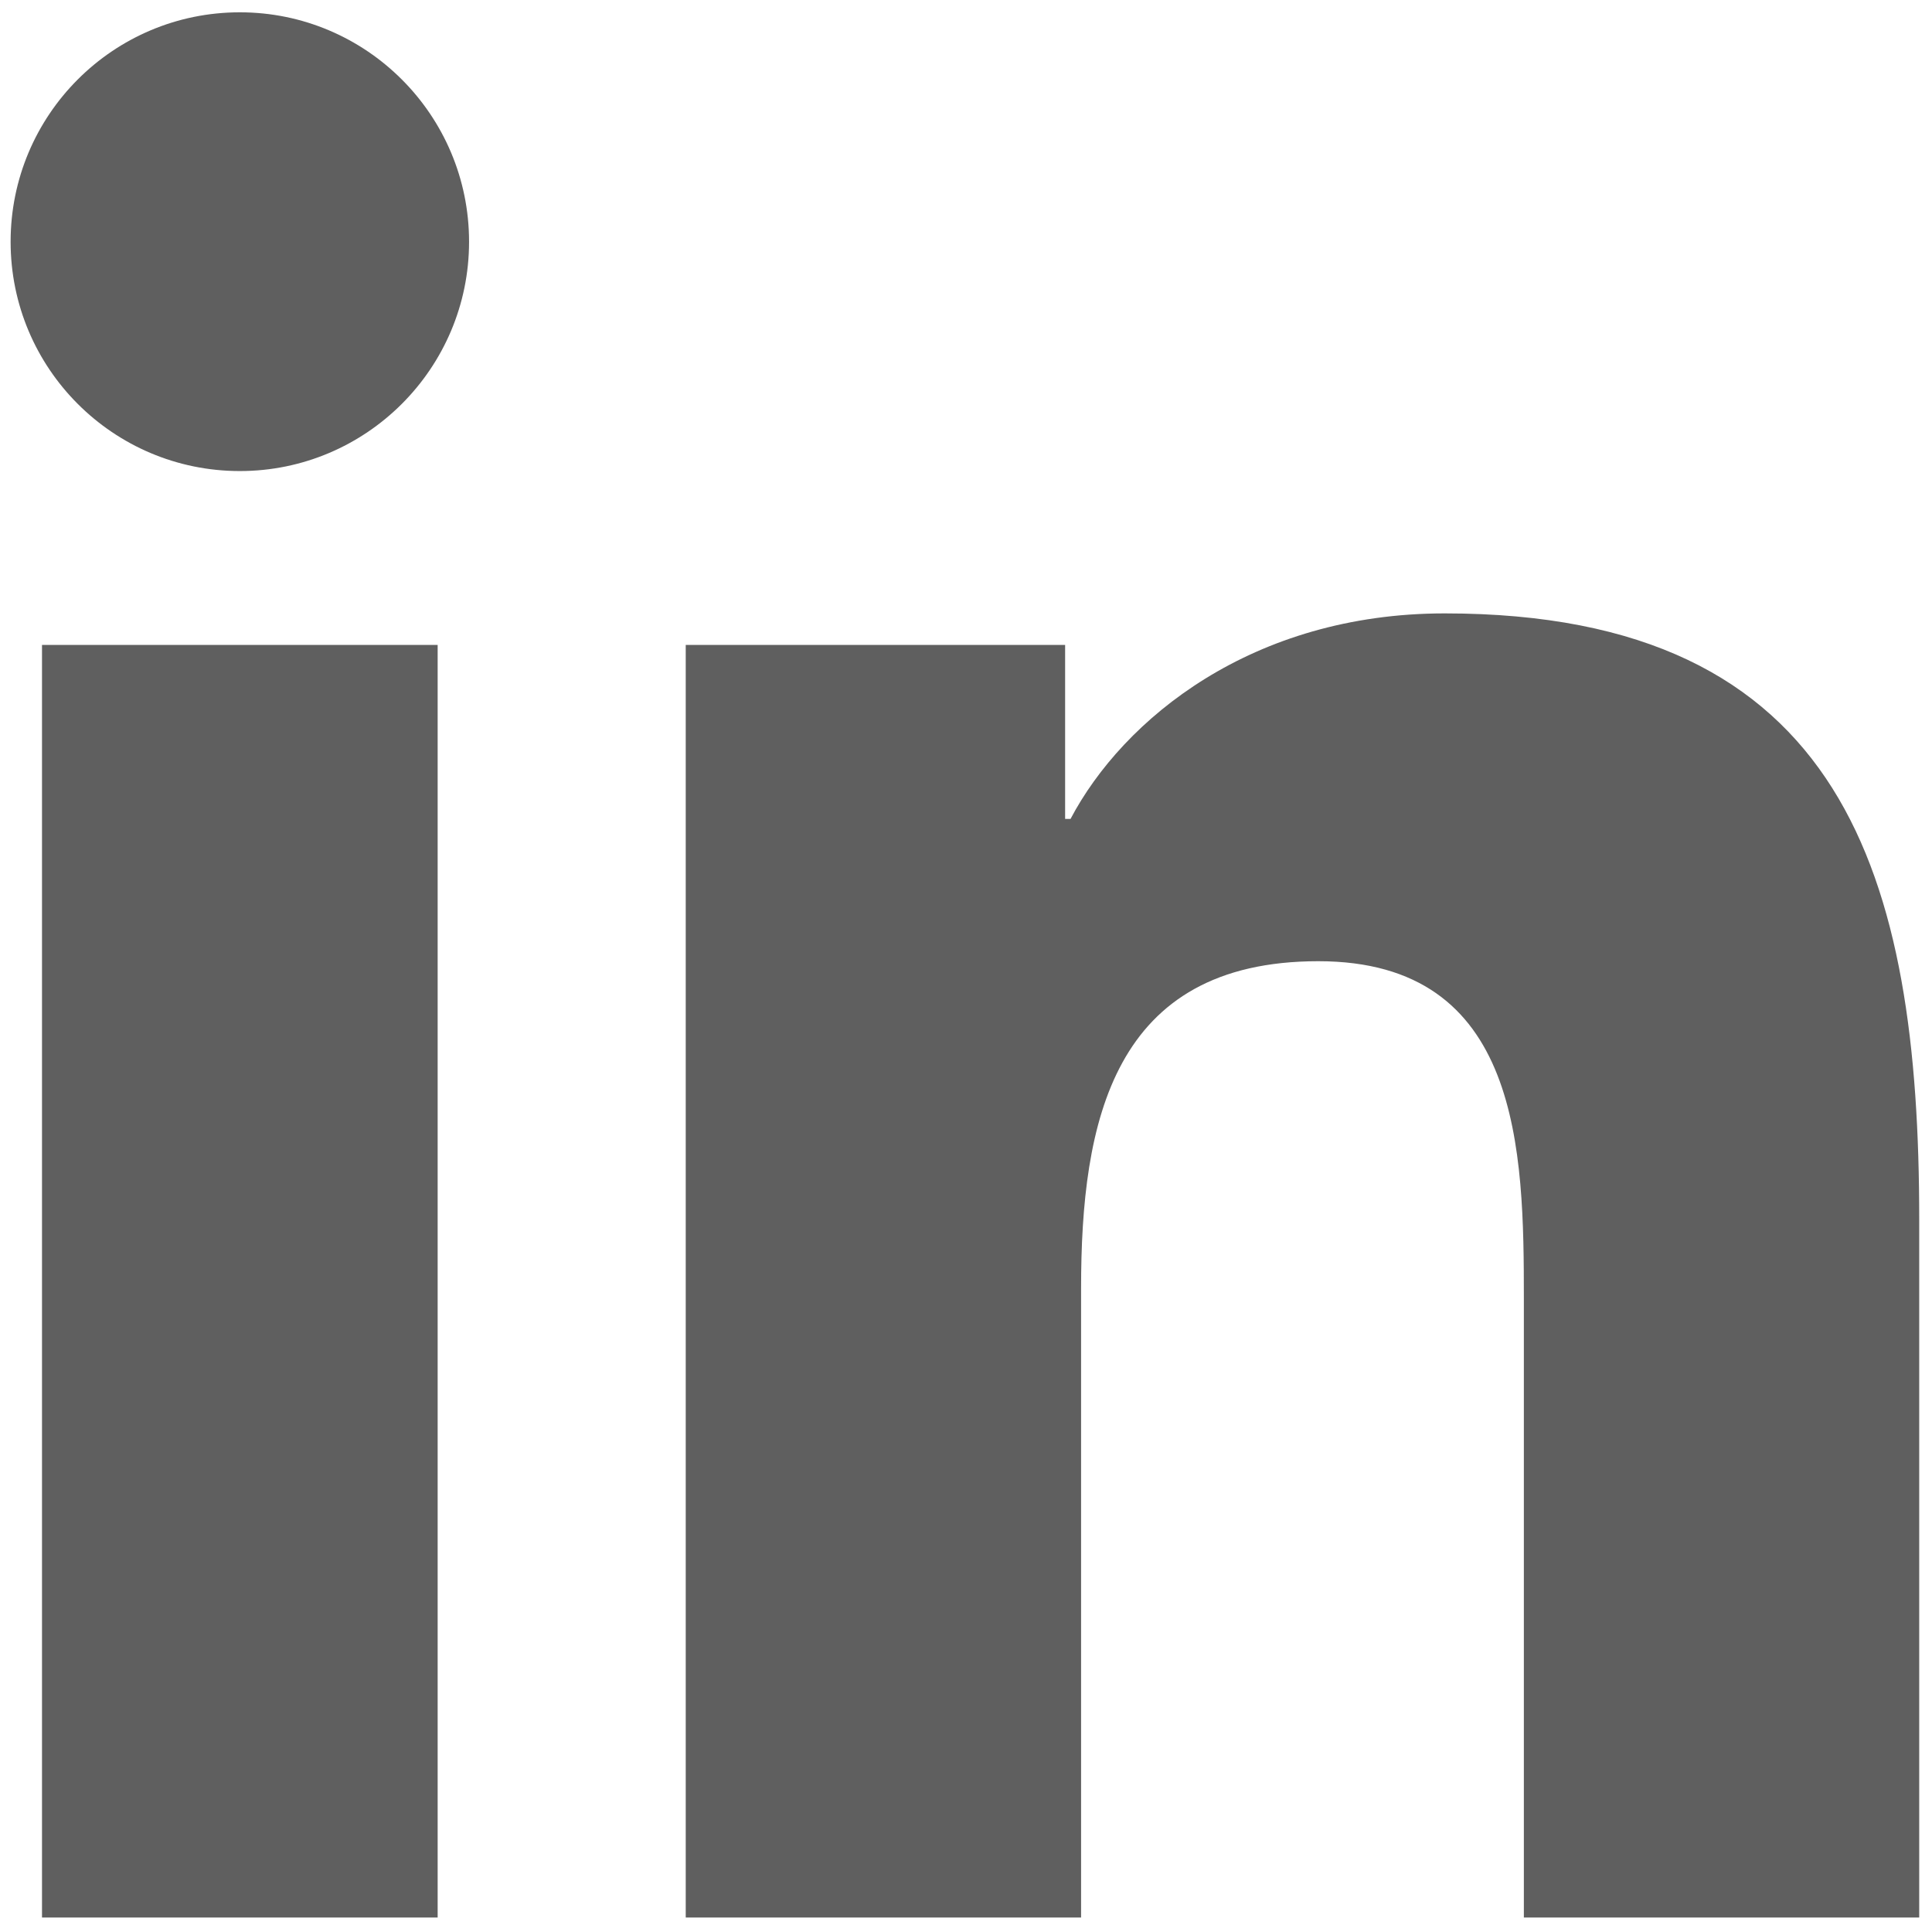
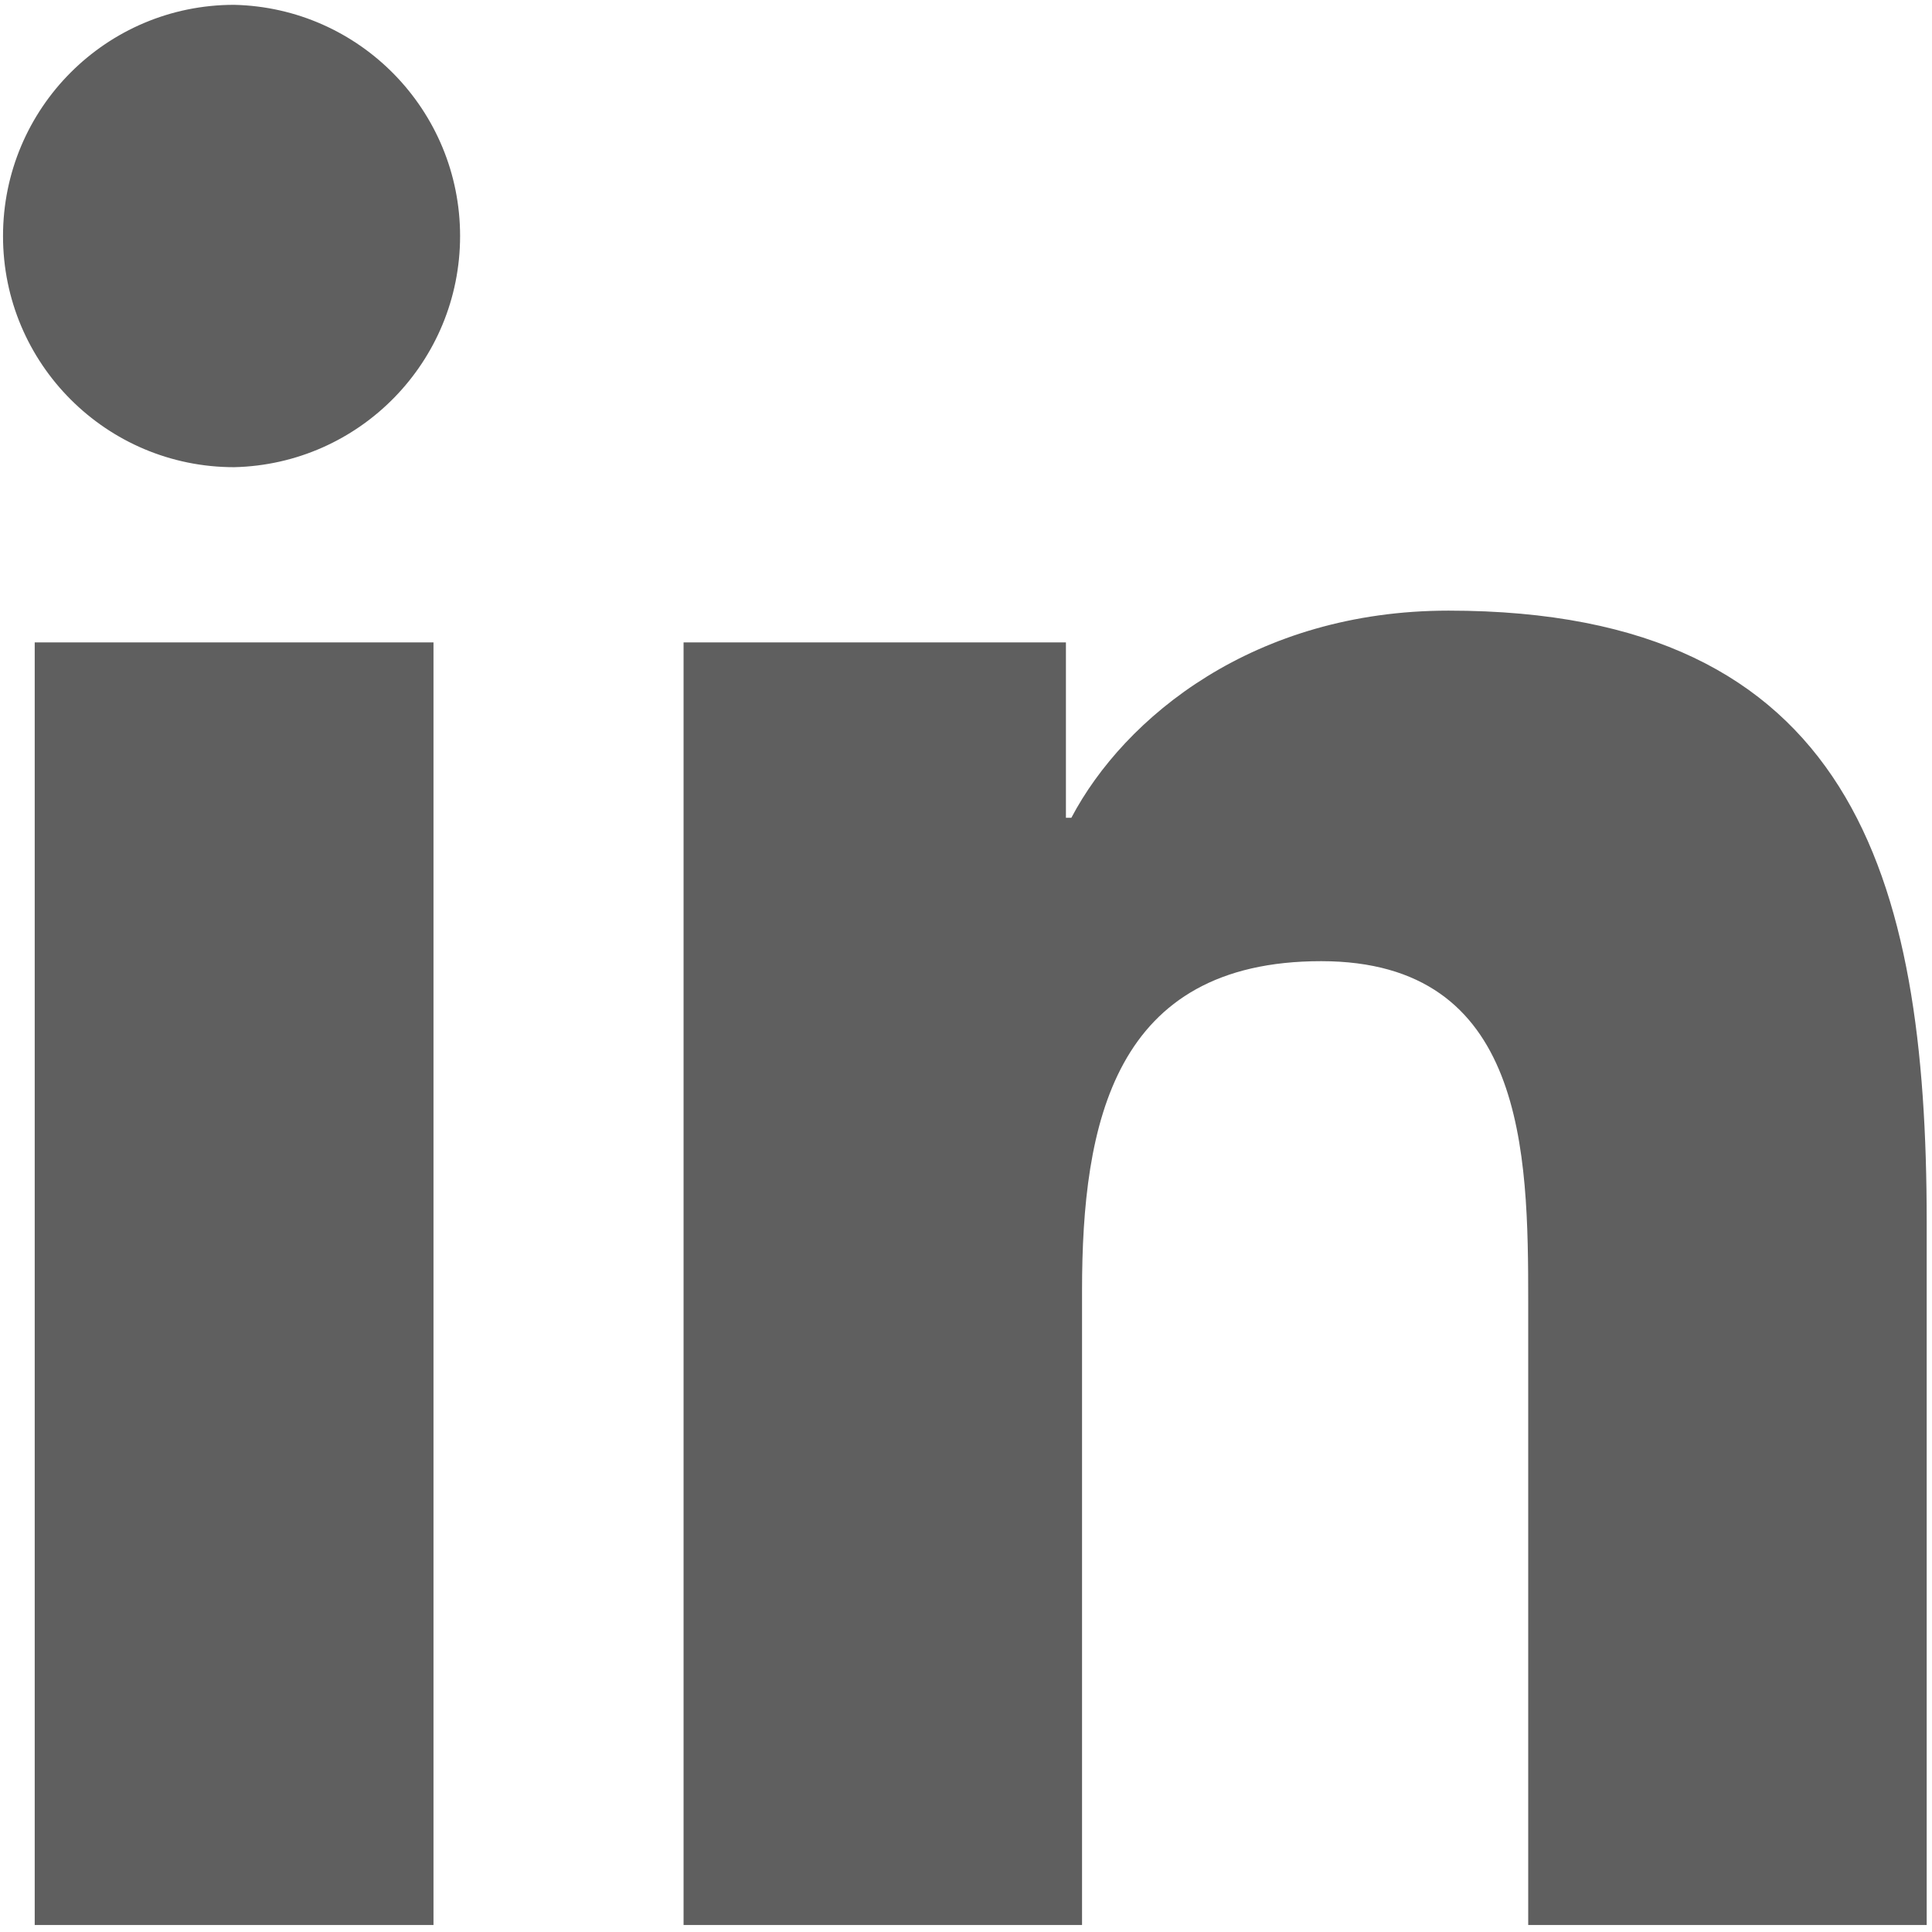
- <svg xmlns="http://www.w3.org/2000/svg" version="1.1" width="256" height="256" viewBox="0 0 256 256" xml:space="preserve">
-   <defs>
- </defs>
-   <g style="stroke: none; stroke-width: 0; stroke-dasharray: none; stroke-linecap: butt; stroke-linejoin: miter; stroke-miterlimit: 10; fill: none; fill-rule: nonzero; opacity: 1;" transform="translate(1.406593 1.406593) scale(2.81 2.81)">
-     <path d="M 1.48 29.91 h 18.657 v 60.01 H 1.48 V 29.91 z M 10.809 0.08 c 5.963 0 10.809 4.846 10.809 10.819 c 0 5.967 -4.846 10.813 -10.809 10.813 C 4.832 21.712 0 16.866 0 10.899 C 0 4.926 4.832 0.08 10.809 0.08" style="stroke: none; stroke-width: 1; stroke-dasharray: none; stroke-linecap: butt; stroke-linejoin: miter; stroke-miterlimit: 10; fill: rgb(95,95,95); fill-rule: nonzero; opacity: 1;" transform=" matrix(1 0 0 1 0 0) " stroke-linecap="round" />
-     <path d="M 31.835 29.91 h 17.89 v 8.206 h 0.255 c 2.49 -4.72 8.576 -9.692 17.647 -9.692 C 86.514 28.424 90 40.849 90 57.007 V 89.92 H 71.357 V 60.737 c 0 -6.961 -0.121 -15.912 -9.692 -15.912 c -9.706 0 -11.187 7.587 -11.187 15.412 V 89.92 H 31.835 V 29.91 z" style="stroke: none; stroke-width: 1; stroke-dasharray: none; stroke-linecap: butt; stroke-linejoin: miter; stroke-miterlimit: 10; fill: rgb(95,95,95); fill-rule: nonzero; opacity: 1;" transform=" matrix(1 0 0 1 0 0) " stroke-linecap="round" />
-   </g>
+ <svg xmlns="http://www.w3.org/2000/svg" viewBox="0 0 32 32">
+   <path fill="#5F5F5F" d="M.575 10.64H7.18v21.244H.575V10.64ZM3.878.08a3.83 3.83 0 0 1 0 7.658A3.827 3.827 0 0 1 .05 3.91c0-2.115 1.71-3.83 3.827-3.83Zm7.443 10.56h6.334v2.905h.09c.881-1.671 3.036-3.431 6.247-3.431 6.687 0 7.92 4.398 7.92 10.119v11.651h-6.6v-10.33c0-2.465-.042-5.634-3.43-5.634-3.436 0-3.96 2.686-3.96 5.456v10.508h-6.6V10.64Z" />
</svg>
